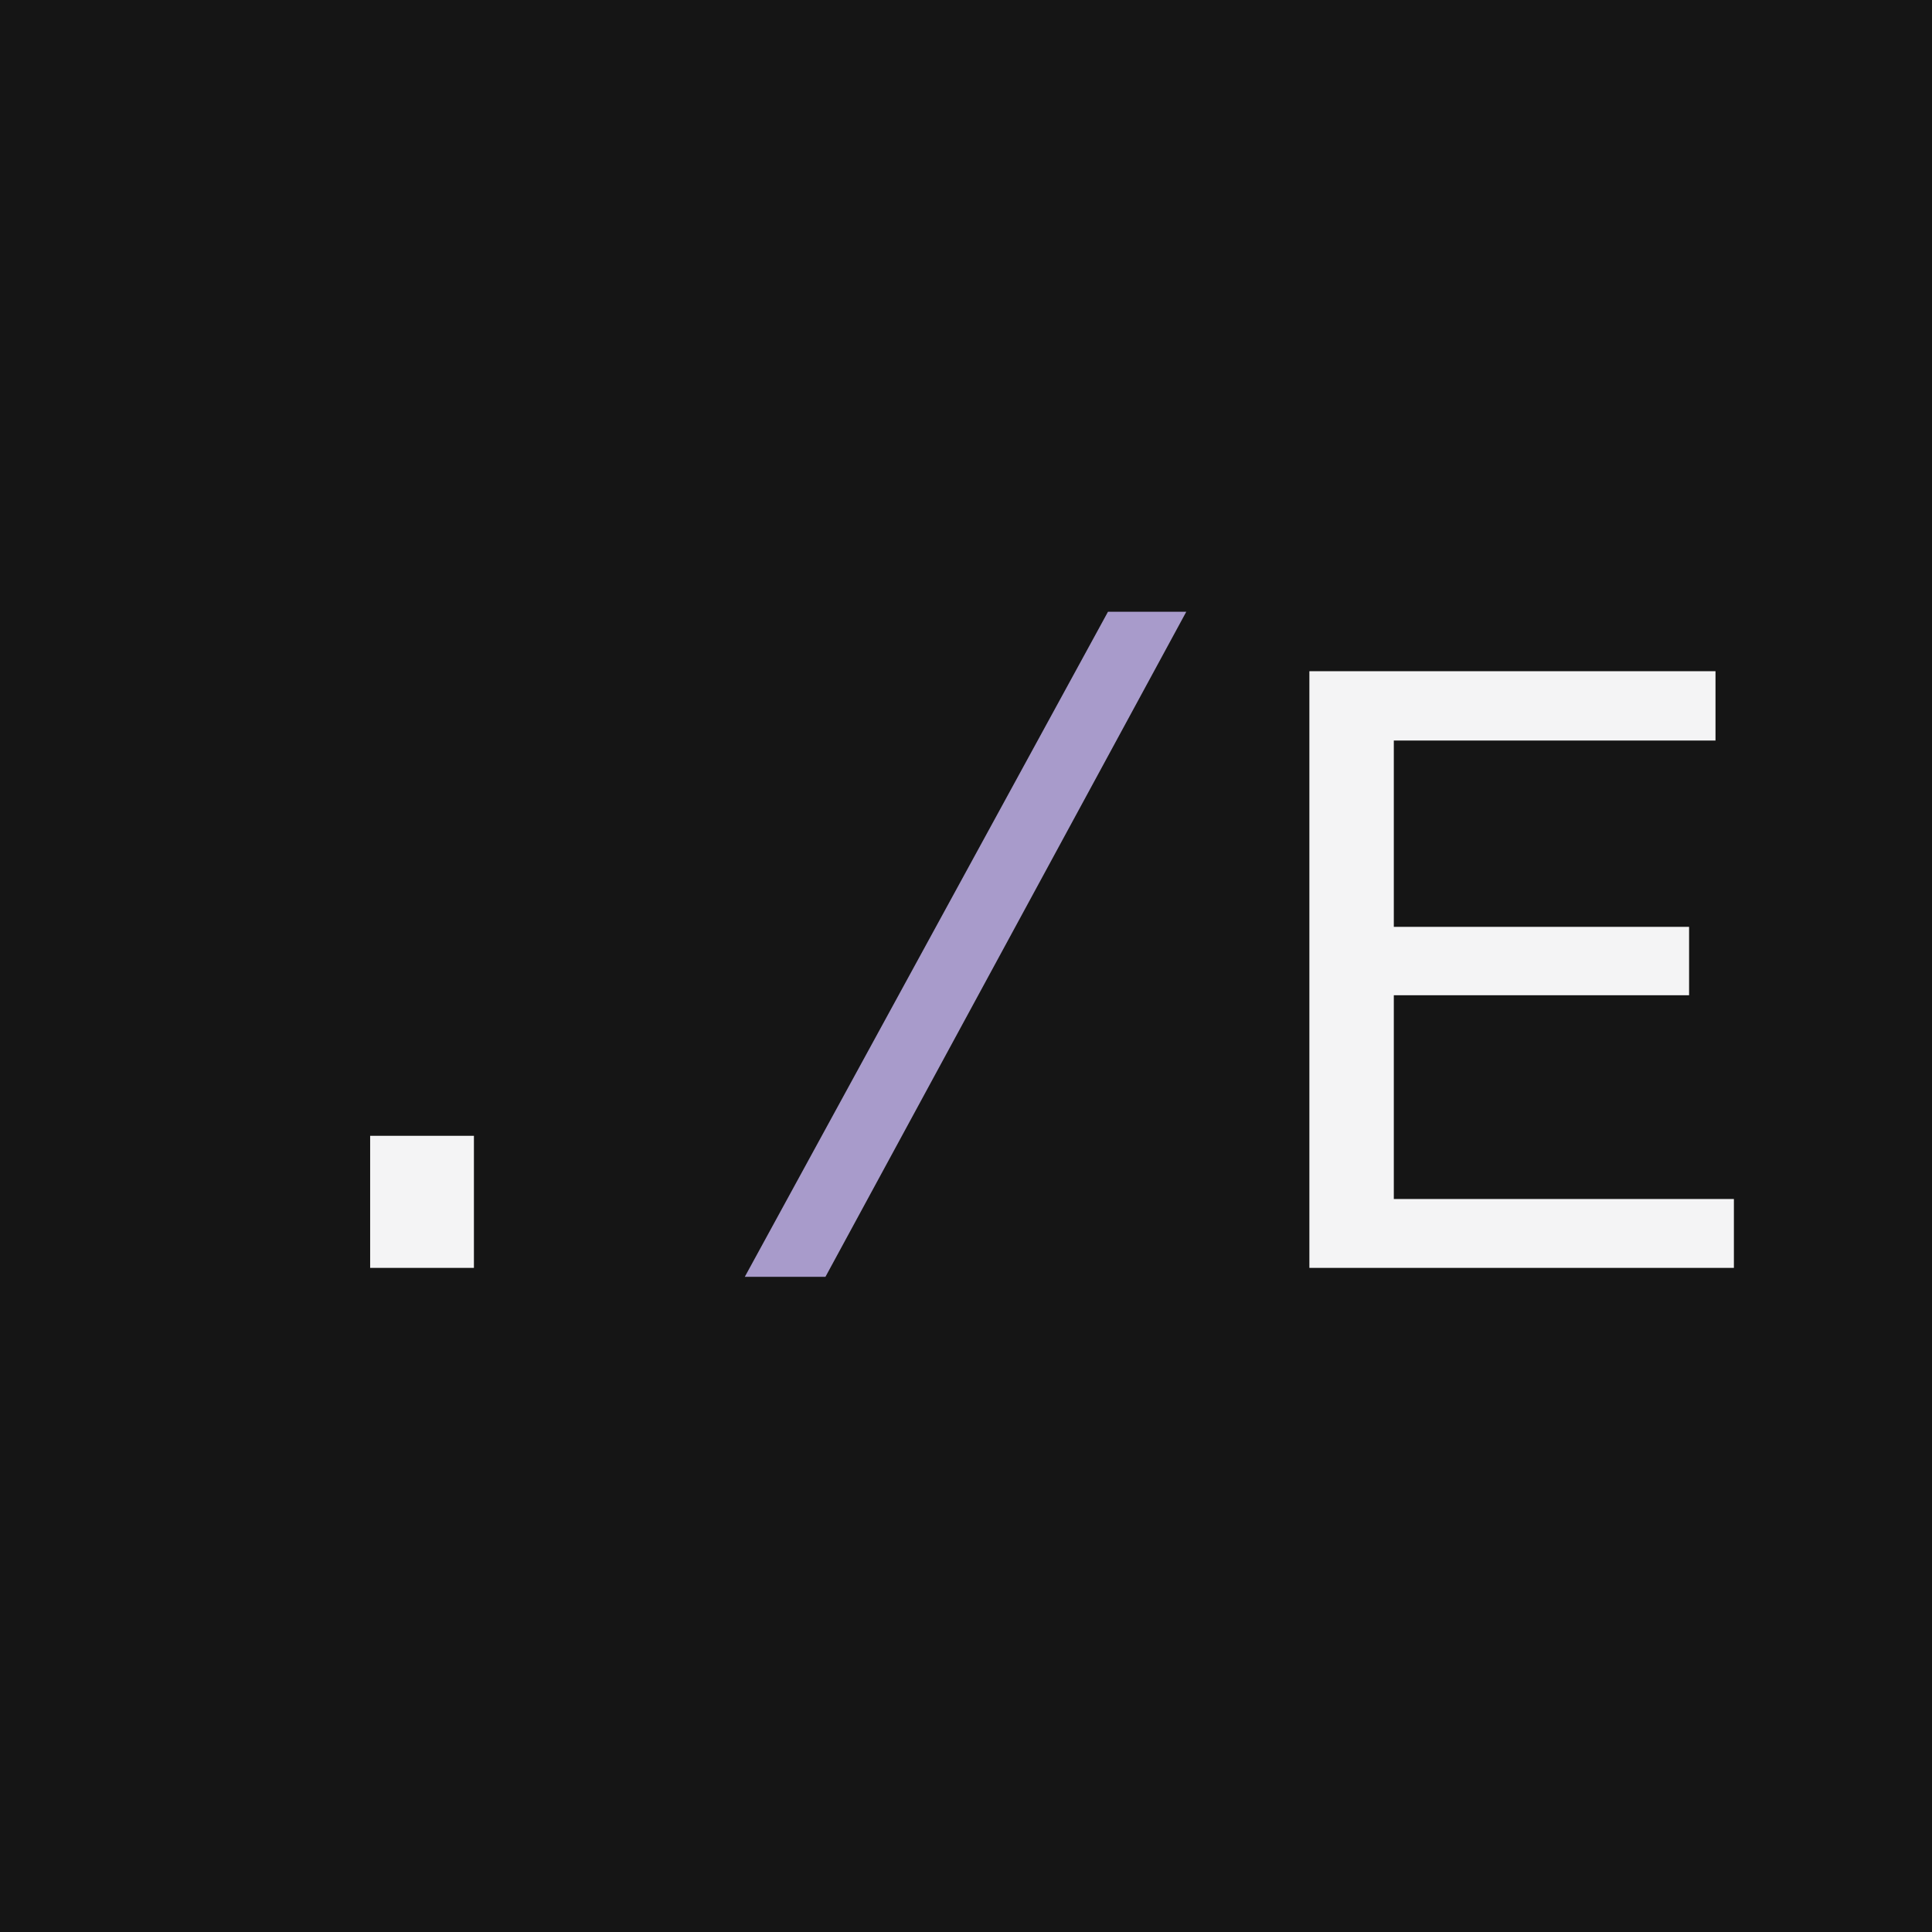
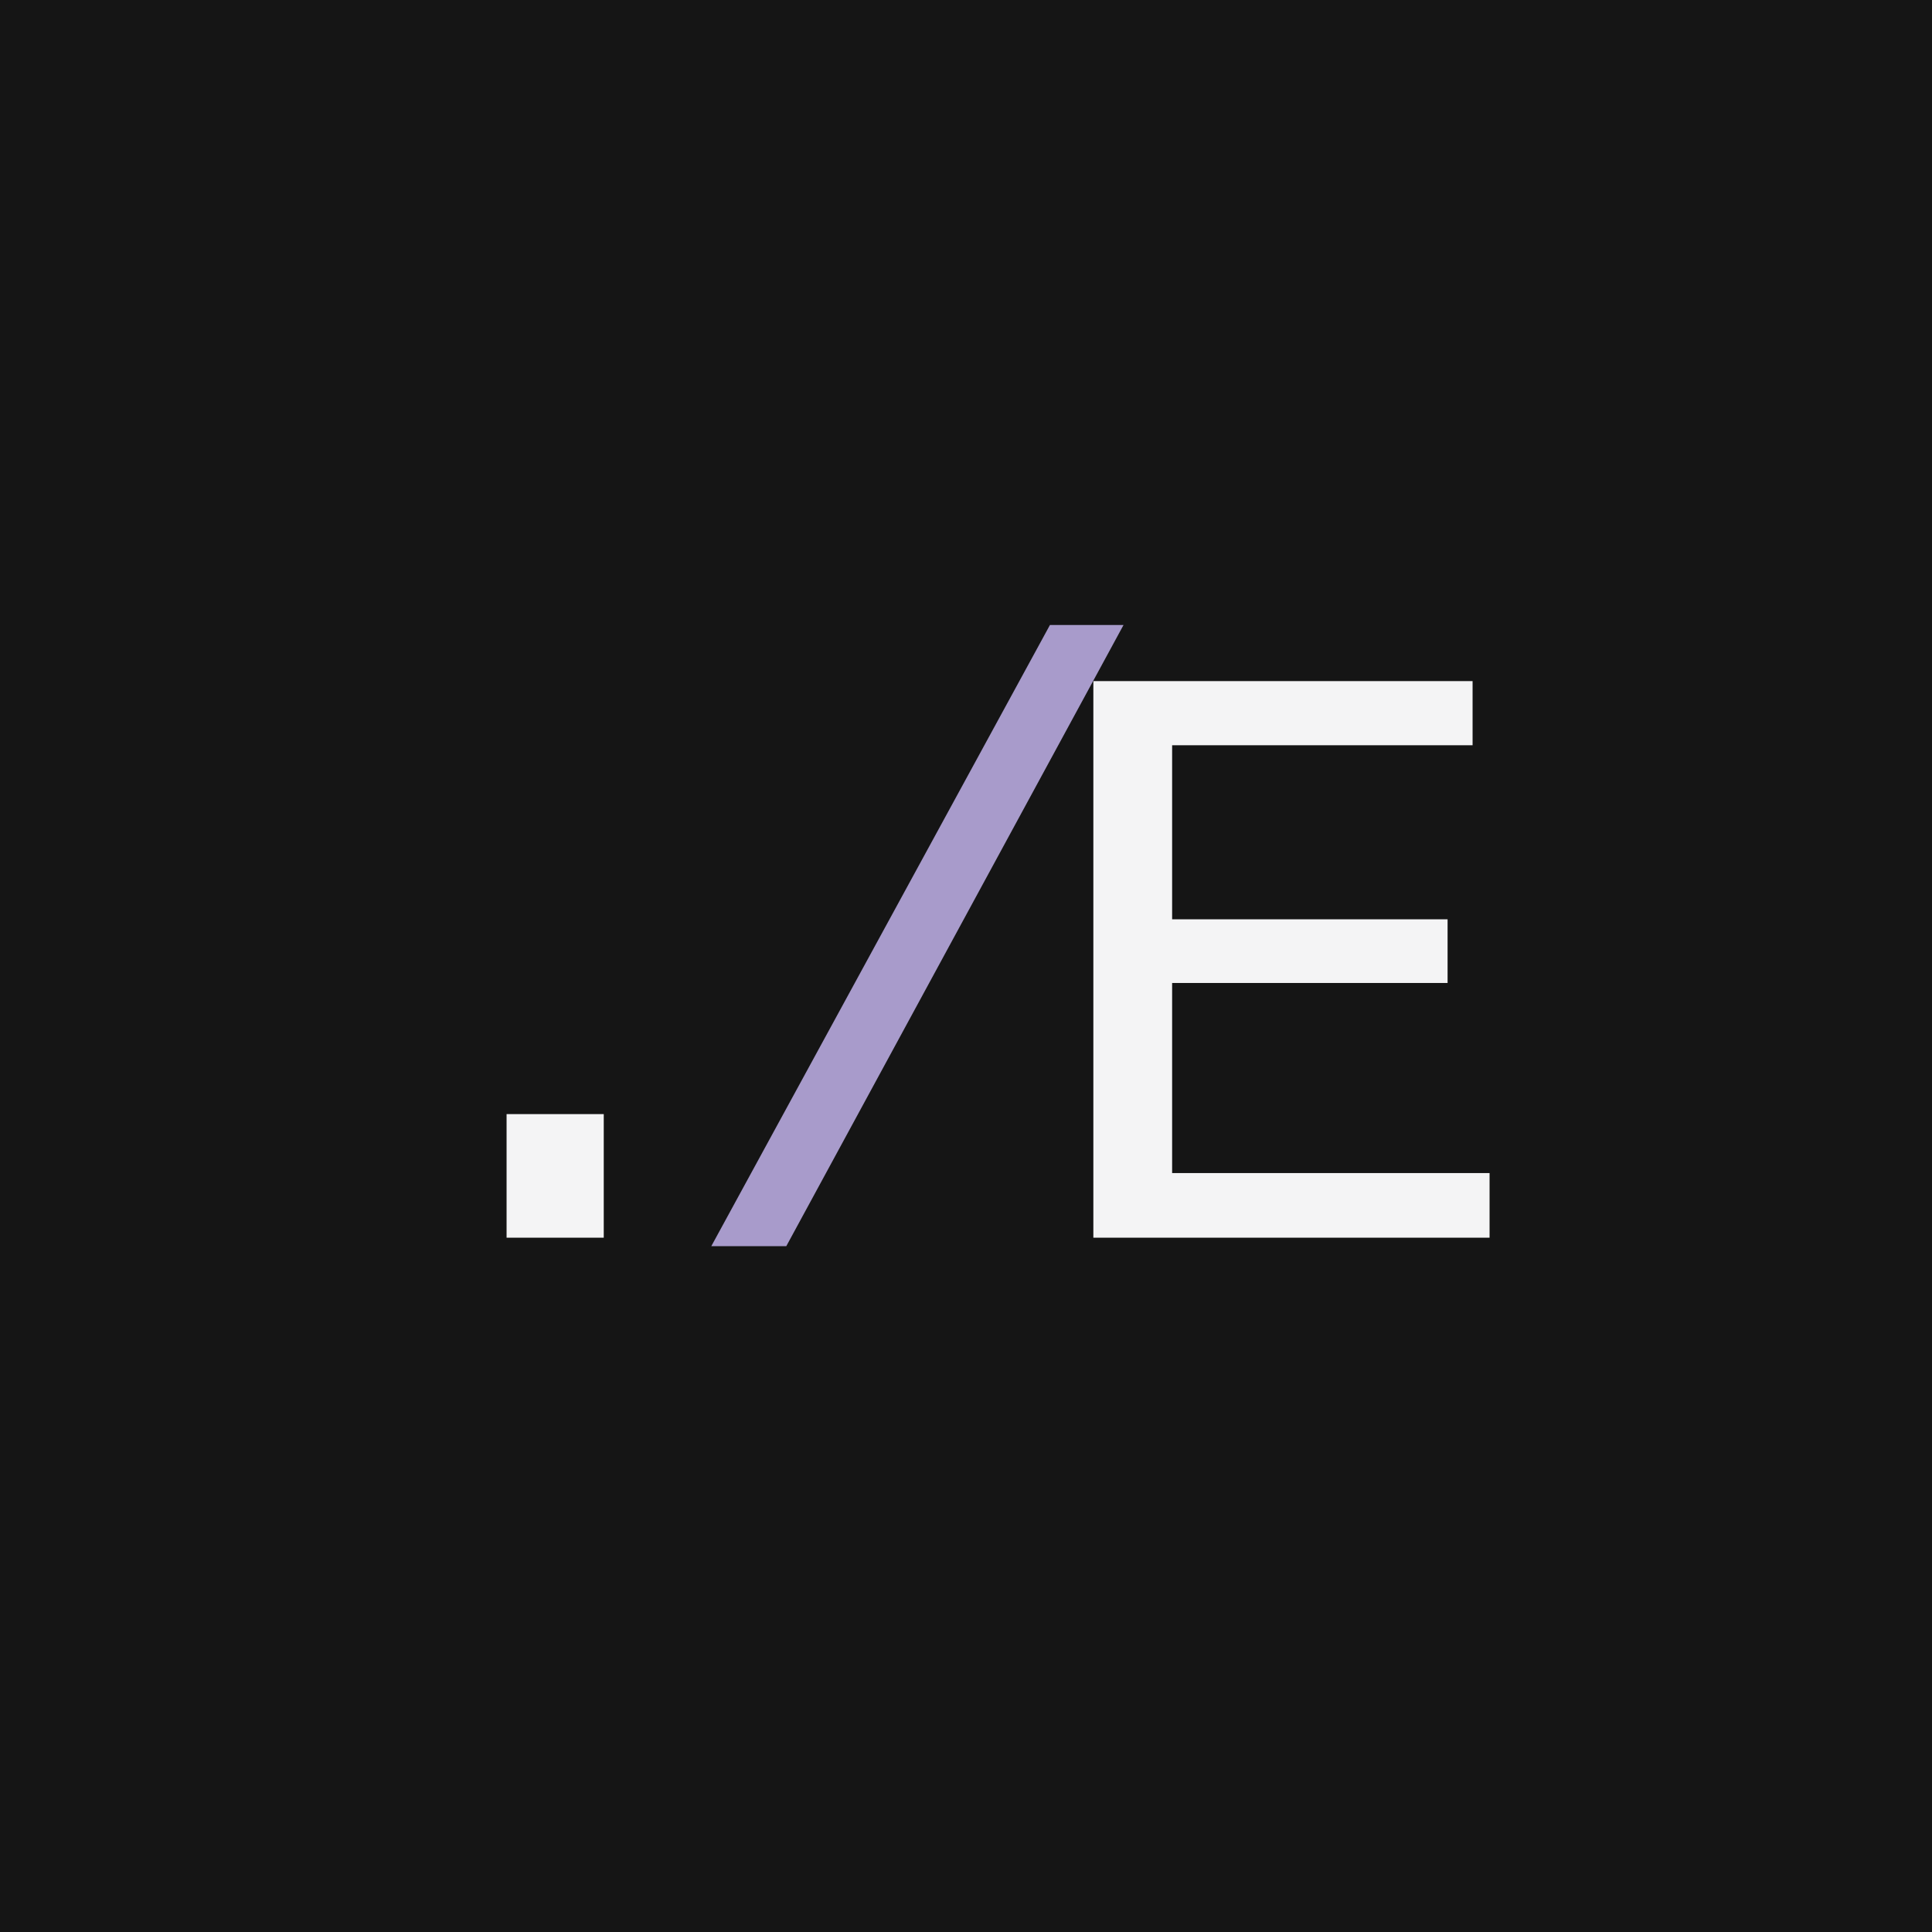
<svg xmlns="http://www.w3.org/2000/svg" width="64" height="64" viewBox="0 0 64 64">
  <rect width="64" height="64" fill="#151515" />
-   <text x="32" y="42" text-anchor="middle" fill="#f4f4f5" font-family="Consolas, 'Courier New', monospace" font-size="30" font-weight="400" letter-spacing="-2">
-         .<tspan fill="#a89bcb">/</tspan>E
-     </text>
+   <text x="10" y="41" fill="#f4f4f5" font-family="Consolas, 'Courier New', monospace" font-size="28" font-weight="400">.</text>
+   <text x="22" y="41" fill="#a89bcb" font-family="Consolas, 'Courier New', monospace" font-size="28" font-weight="400">/</text>
+   <text x="34" y="41" fill="#f4f4f5" font-family="Consolas, 'Courier New', monospace" font-size="28" font-weight="400">E</text>
</svg>
